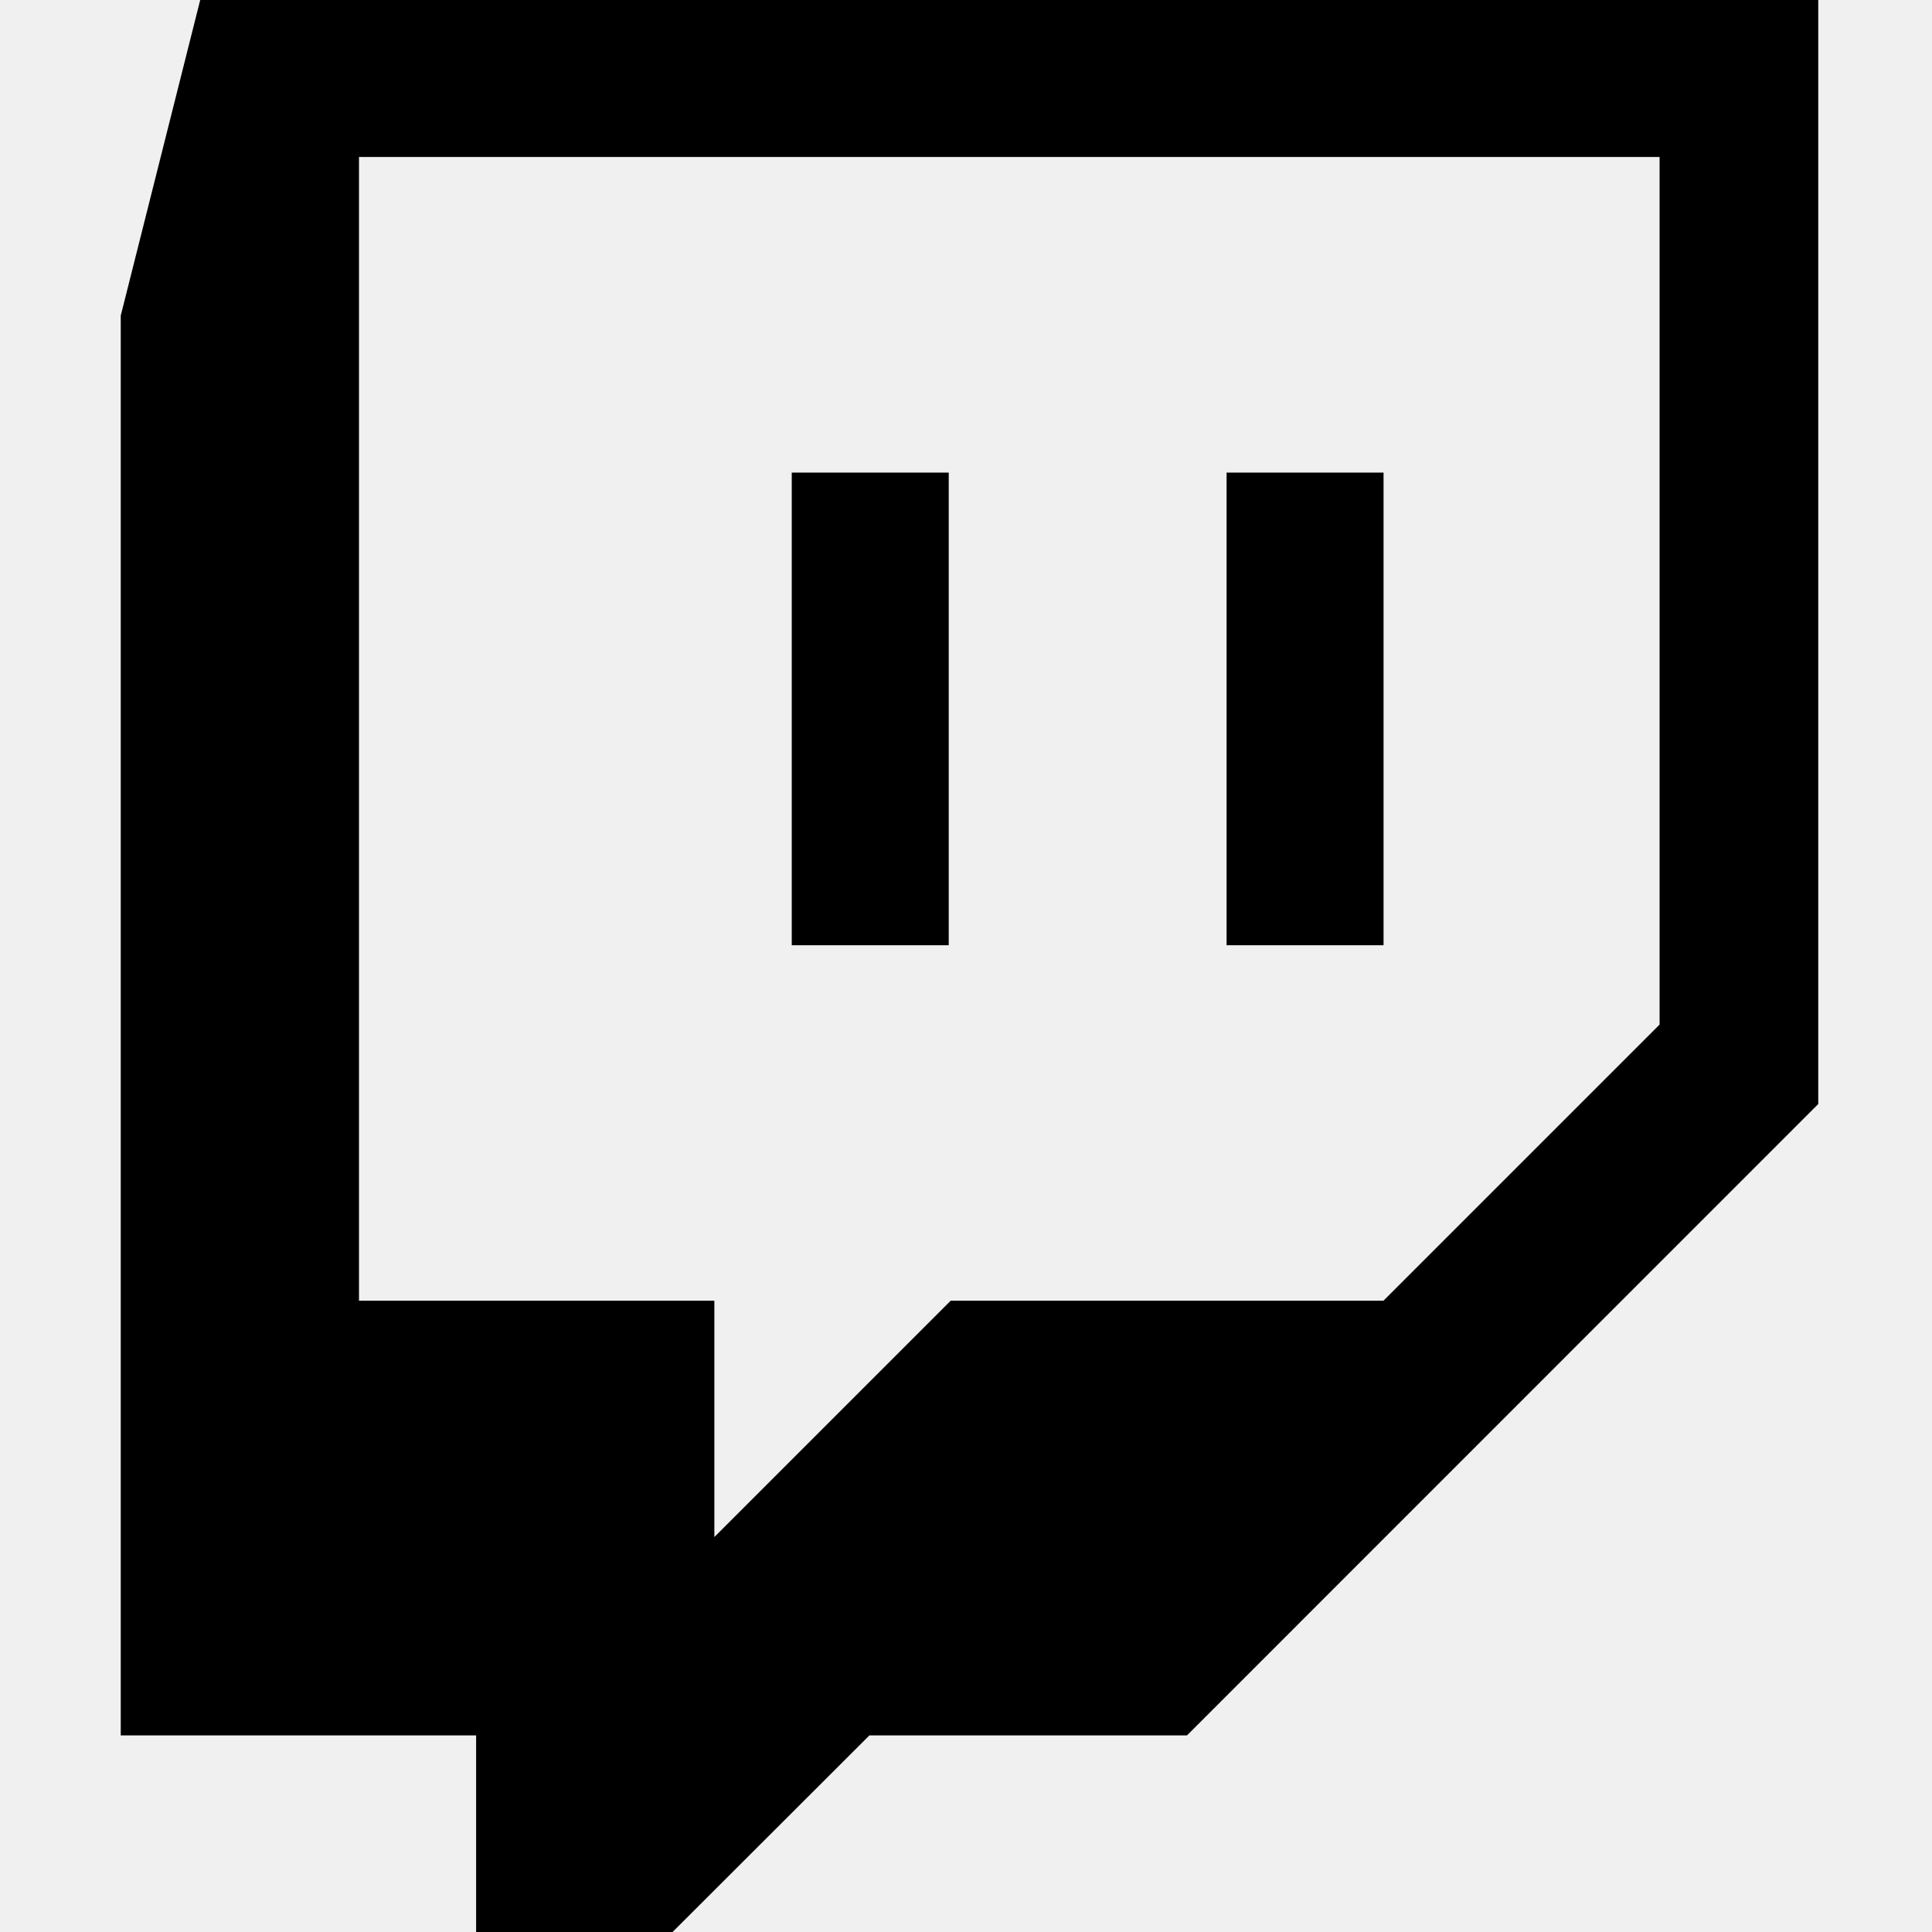
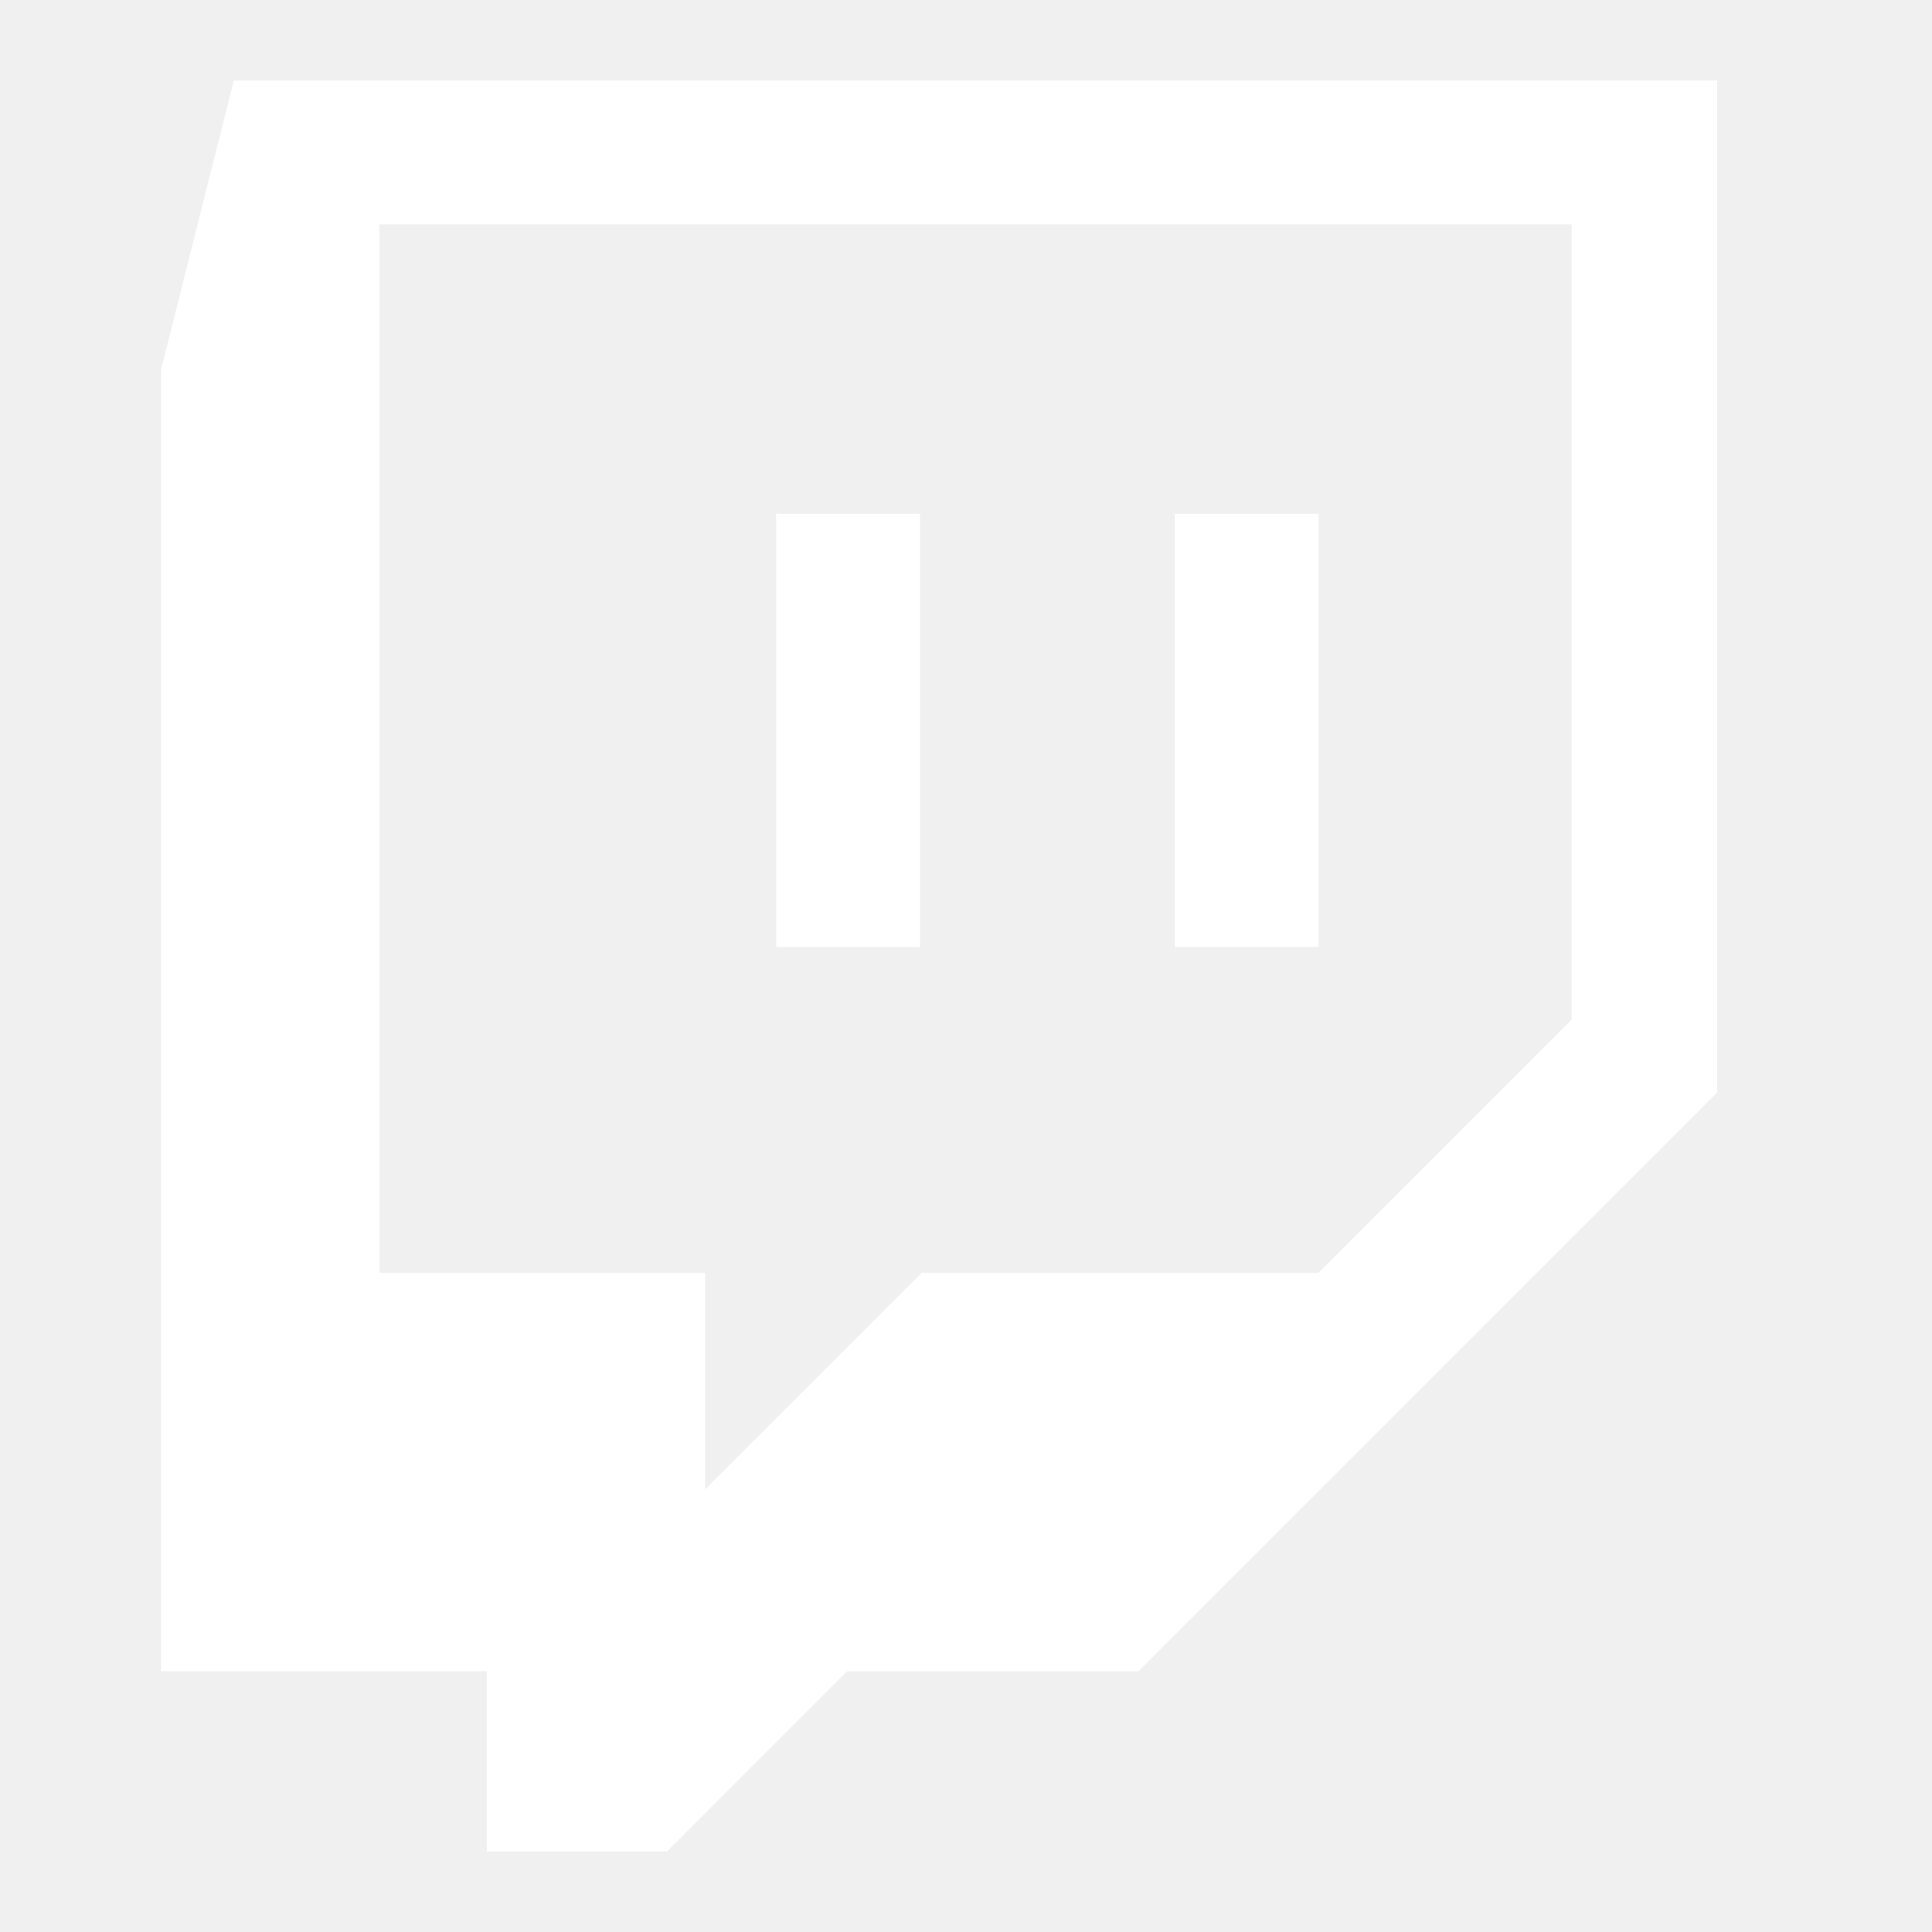
- <svg xmlns="http://www.w3.org/2000/svg" width="16" height="16" fill="none" viewBox="0 0 16 16">
-   <path fill="currentColor" fill-rule="evenodd" d="m11.458 10.771 2.286-2.286V1.3H2.973v9.472h2.943v1.957l1.957-1.957h3.585ZM1 2.614 1.658 0h13.4v9.143L9.83 14.372H7.2L5.57 16H3.943v-1.628H1V2.614Zm6.857 5.214h-1.3V3.914h1.3v3.914Zm3.6 0h-1.299V3.914h1.3v3.914Z" clip-rule="evenodd" />
+ <svg xmlns="http://www.w3.org/2000/svg" width="24" height="24" viewBox="0 0 24 24" fill="none">
+   <path fill-rule="evenodd" clip-rule="evenodd" d="M16.38 15.81L19.523 12.667V2.787H4.712V15.81H8.759V18.501L11.45 15.81H16.38ZM2 4.595L2.904 1H21.331V13.571L14.141 20.761H10.524L8.286 23H6.047V20.761H2V4.595ZM11.429 11.763H9.642V6.382H11.429V11.763ZM16.38 11.763H14.593V6.382H16.38V11.763Z" fill="white" />
</svg>
